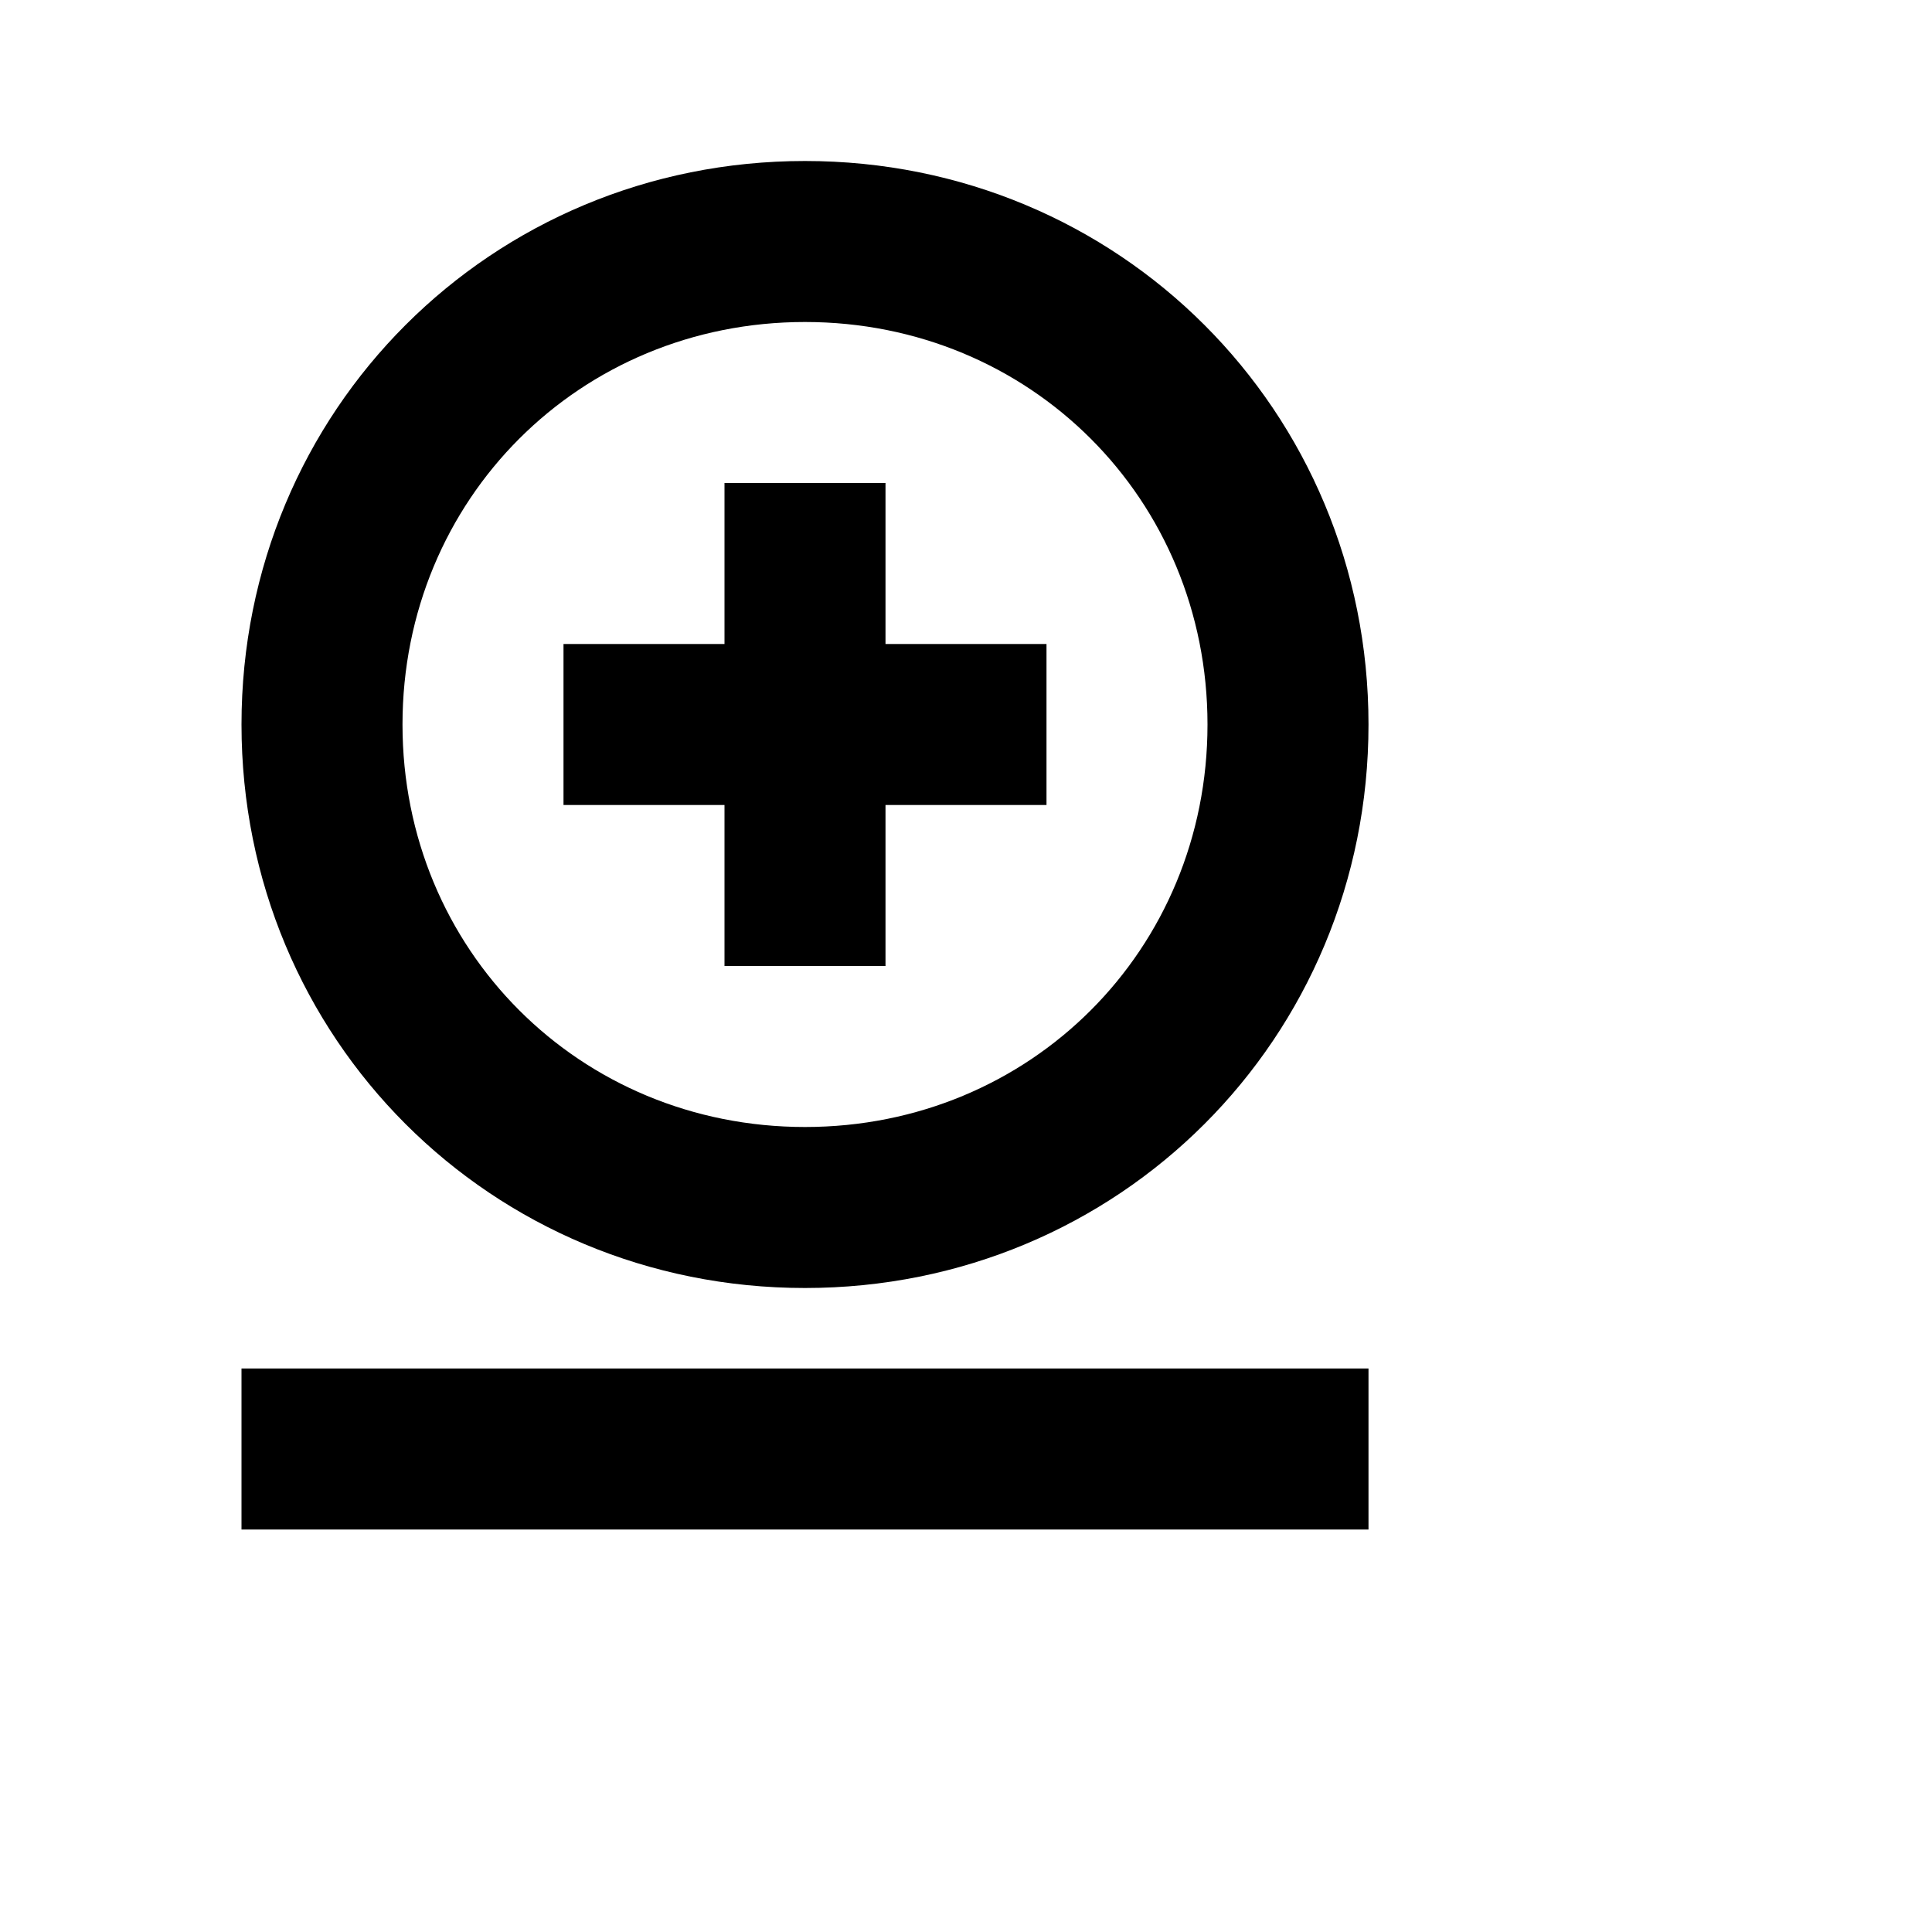
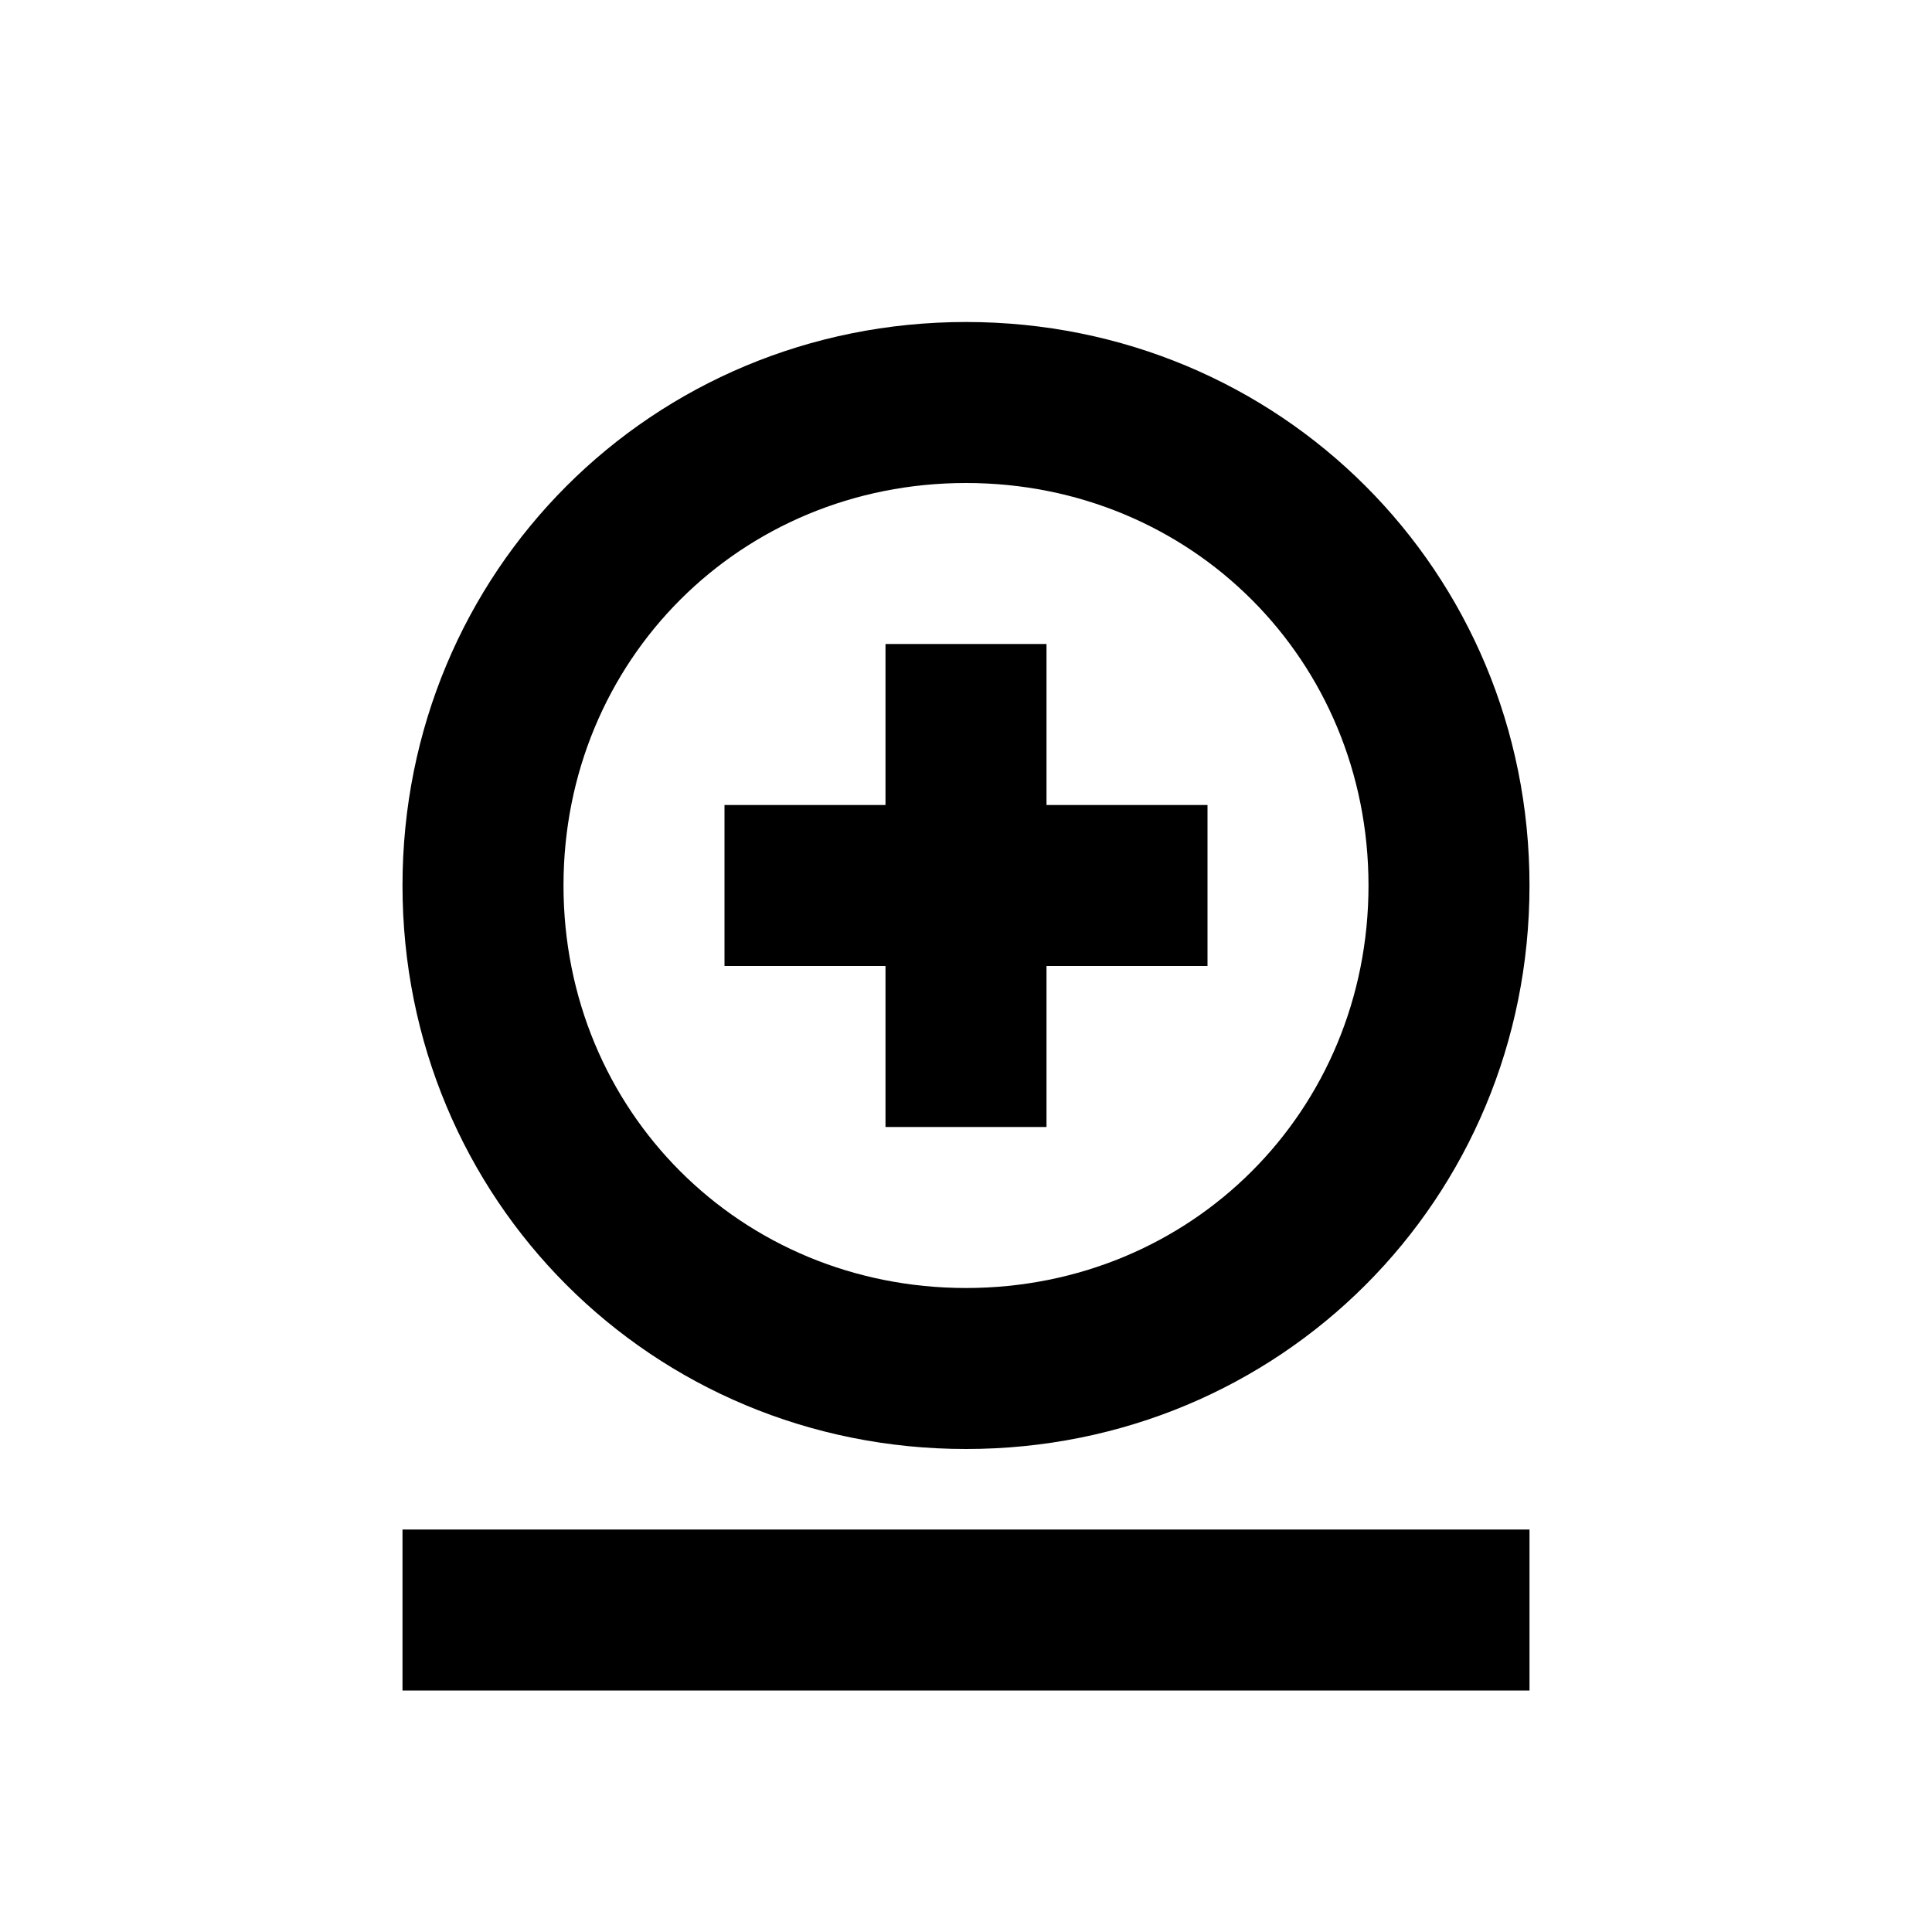
- <svg xmlns="http://www.w3.org/2000/svg" viewBox="0 0 24 24">
+ <svg xmlns="http://www.w3.org/2000/svg" viewBox="-2 -2 24 24">
  <path d="M9 12h2v-2h2V8h-2V6H9v2H7v2h2v2zm1 4c3.9 0 7-3.1 7-7s-3.1-7-7-7-7 3.1-7 7 3.1 7 7 7zm0-12c2.8 0 5 2.2 5 5s-2.2 5-5 5-5-2.2-5-5 2.2-5 5-5zM3 19h14v-2H3v2z" />
</svg>
